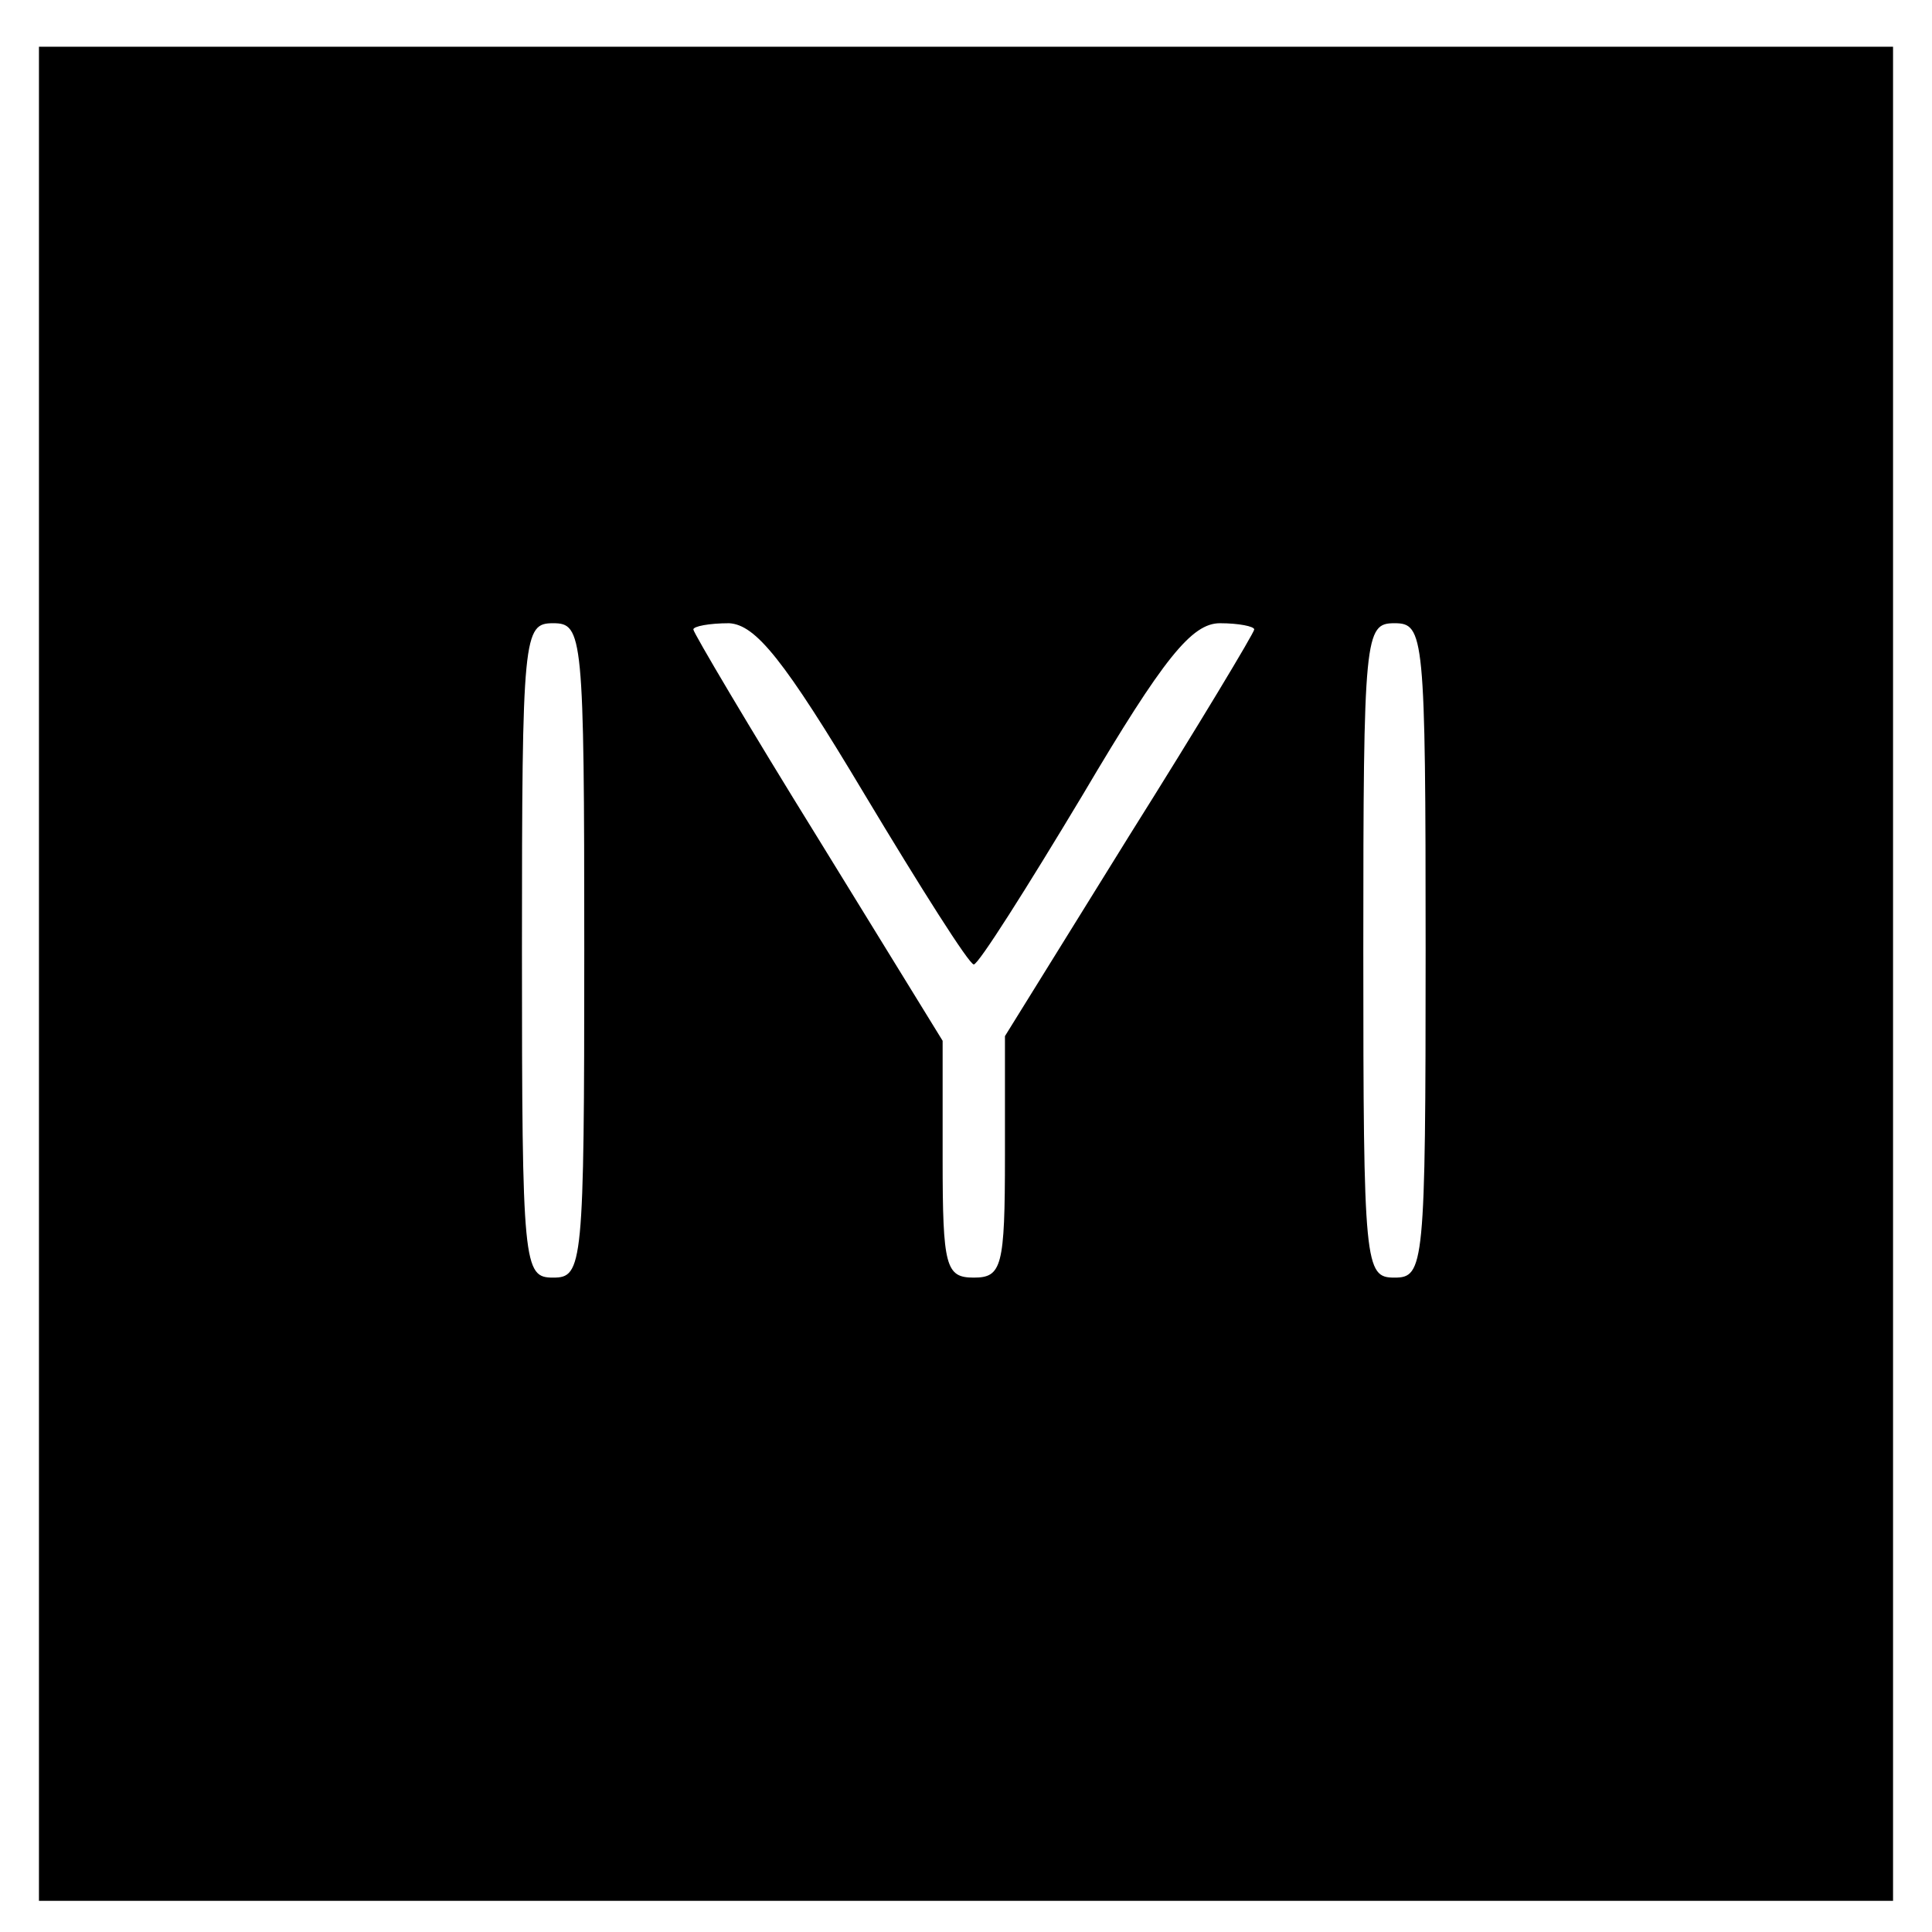
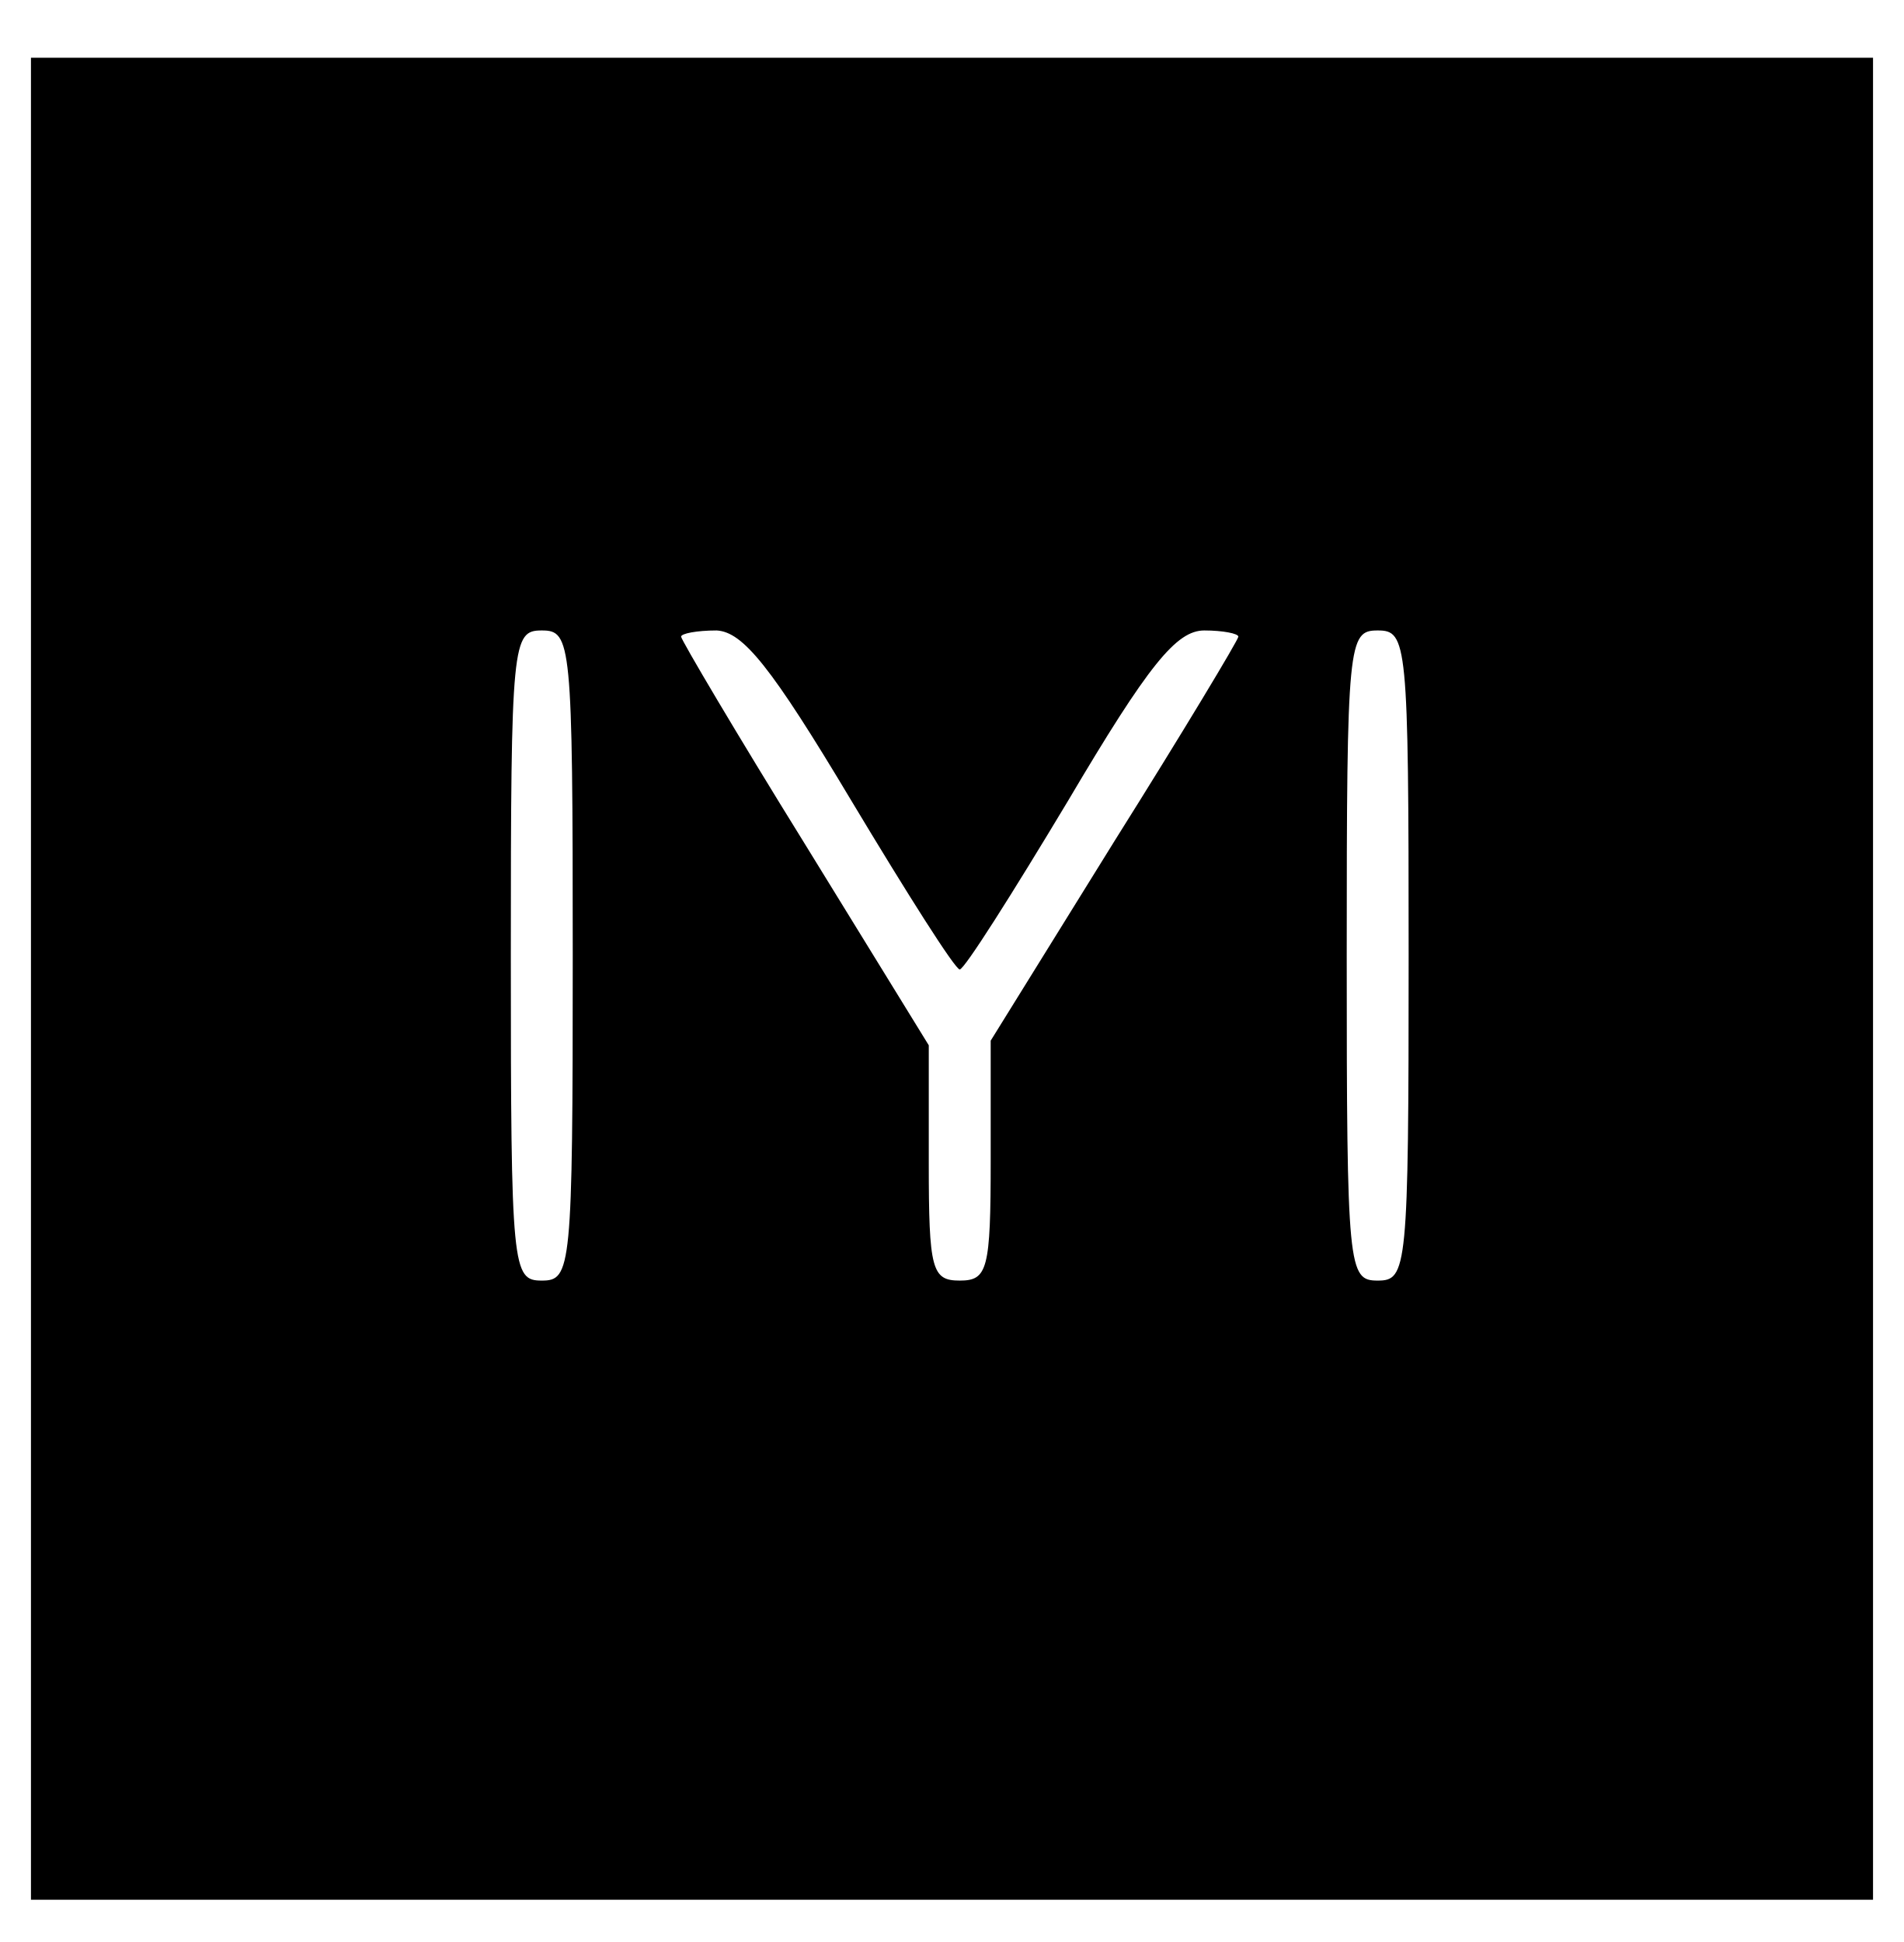
- <svg xmlns="http://www.w3.org/2000/svg" version="1.0" width="99pt" height="99pt" viewBox="0 0 123 124" preserveAspectRatio="xMidYMid meet">
+ <svg xmlns="http://www.w3.org/2000/svg" version="1.0" width="50pt" height="51pt" viewBox="0 0 123 124" preserveAspectRatio="xMidYMid meet">
  <g transform="translate(0,124) scale(0.1,-0.1)" fill="#000000" stroke="none">
    <path d="M20 615 l0 -595 595 0 595 0 0 595 0 595 -595 0 -595 0 0 -595z m350 15 c0 -203 -1 -210 -20 -210 -19 0 -20 7 -20 210 0 203 1 210 20 210 19 0 20 -7 20 -210z m180 100 c36 -60 67 -109 70 -109 3 0 34 49 70 109 52 88 70 110 88 110 12 0 22 -2 22 -4 0 -2 -36 -62 -80 -132 l-80 -129 0 -77 c0 -71 -2 -78 -20 -78 -18 0 -20 7 -20 76 l0 76 -80 130 c-44 71 -80 132 -80 134 0 2 10 4 23 4 17 -1 35 -23 87 -110z m360 -100 c0 -203 -1 -210 -20 -210 -19 0 -20 7 -20 210 0 203 1 210 20 210 19 0 20 -7 20 -210z" />
  </g>
</svg>
